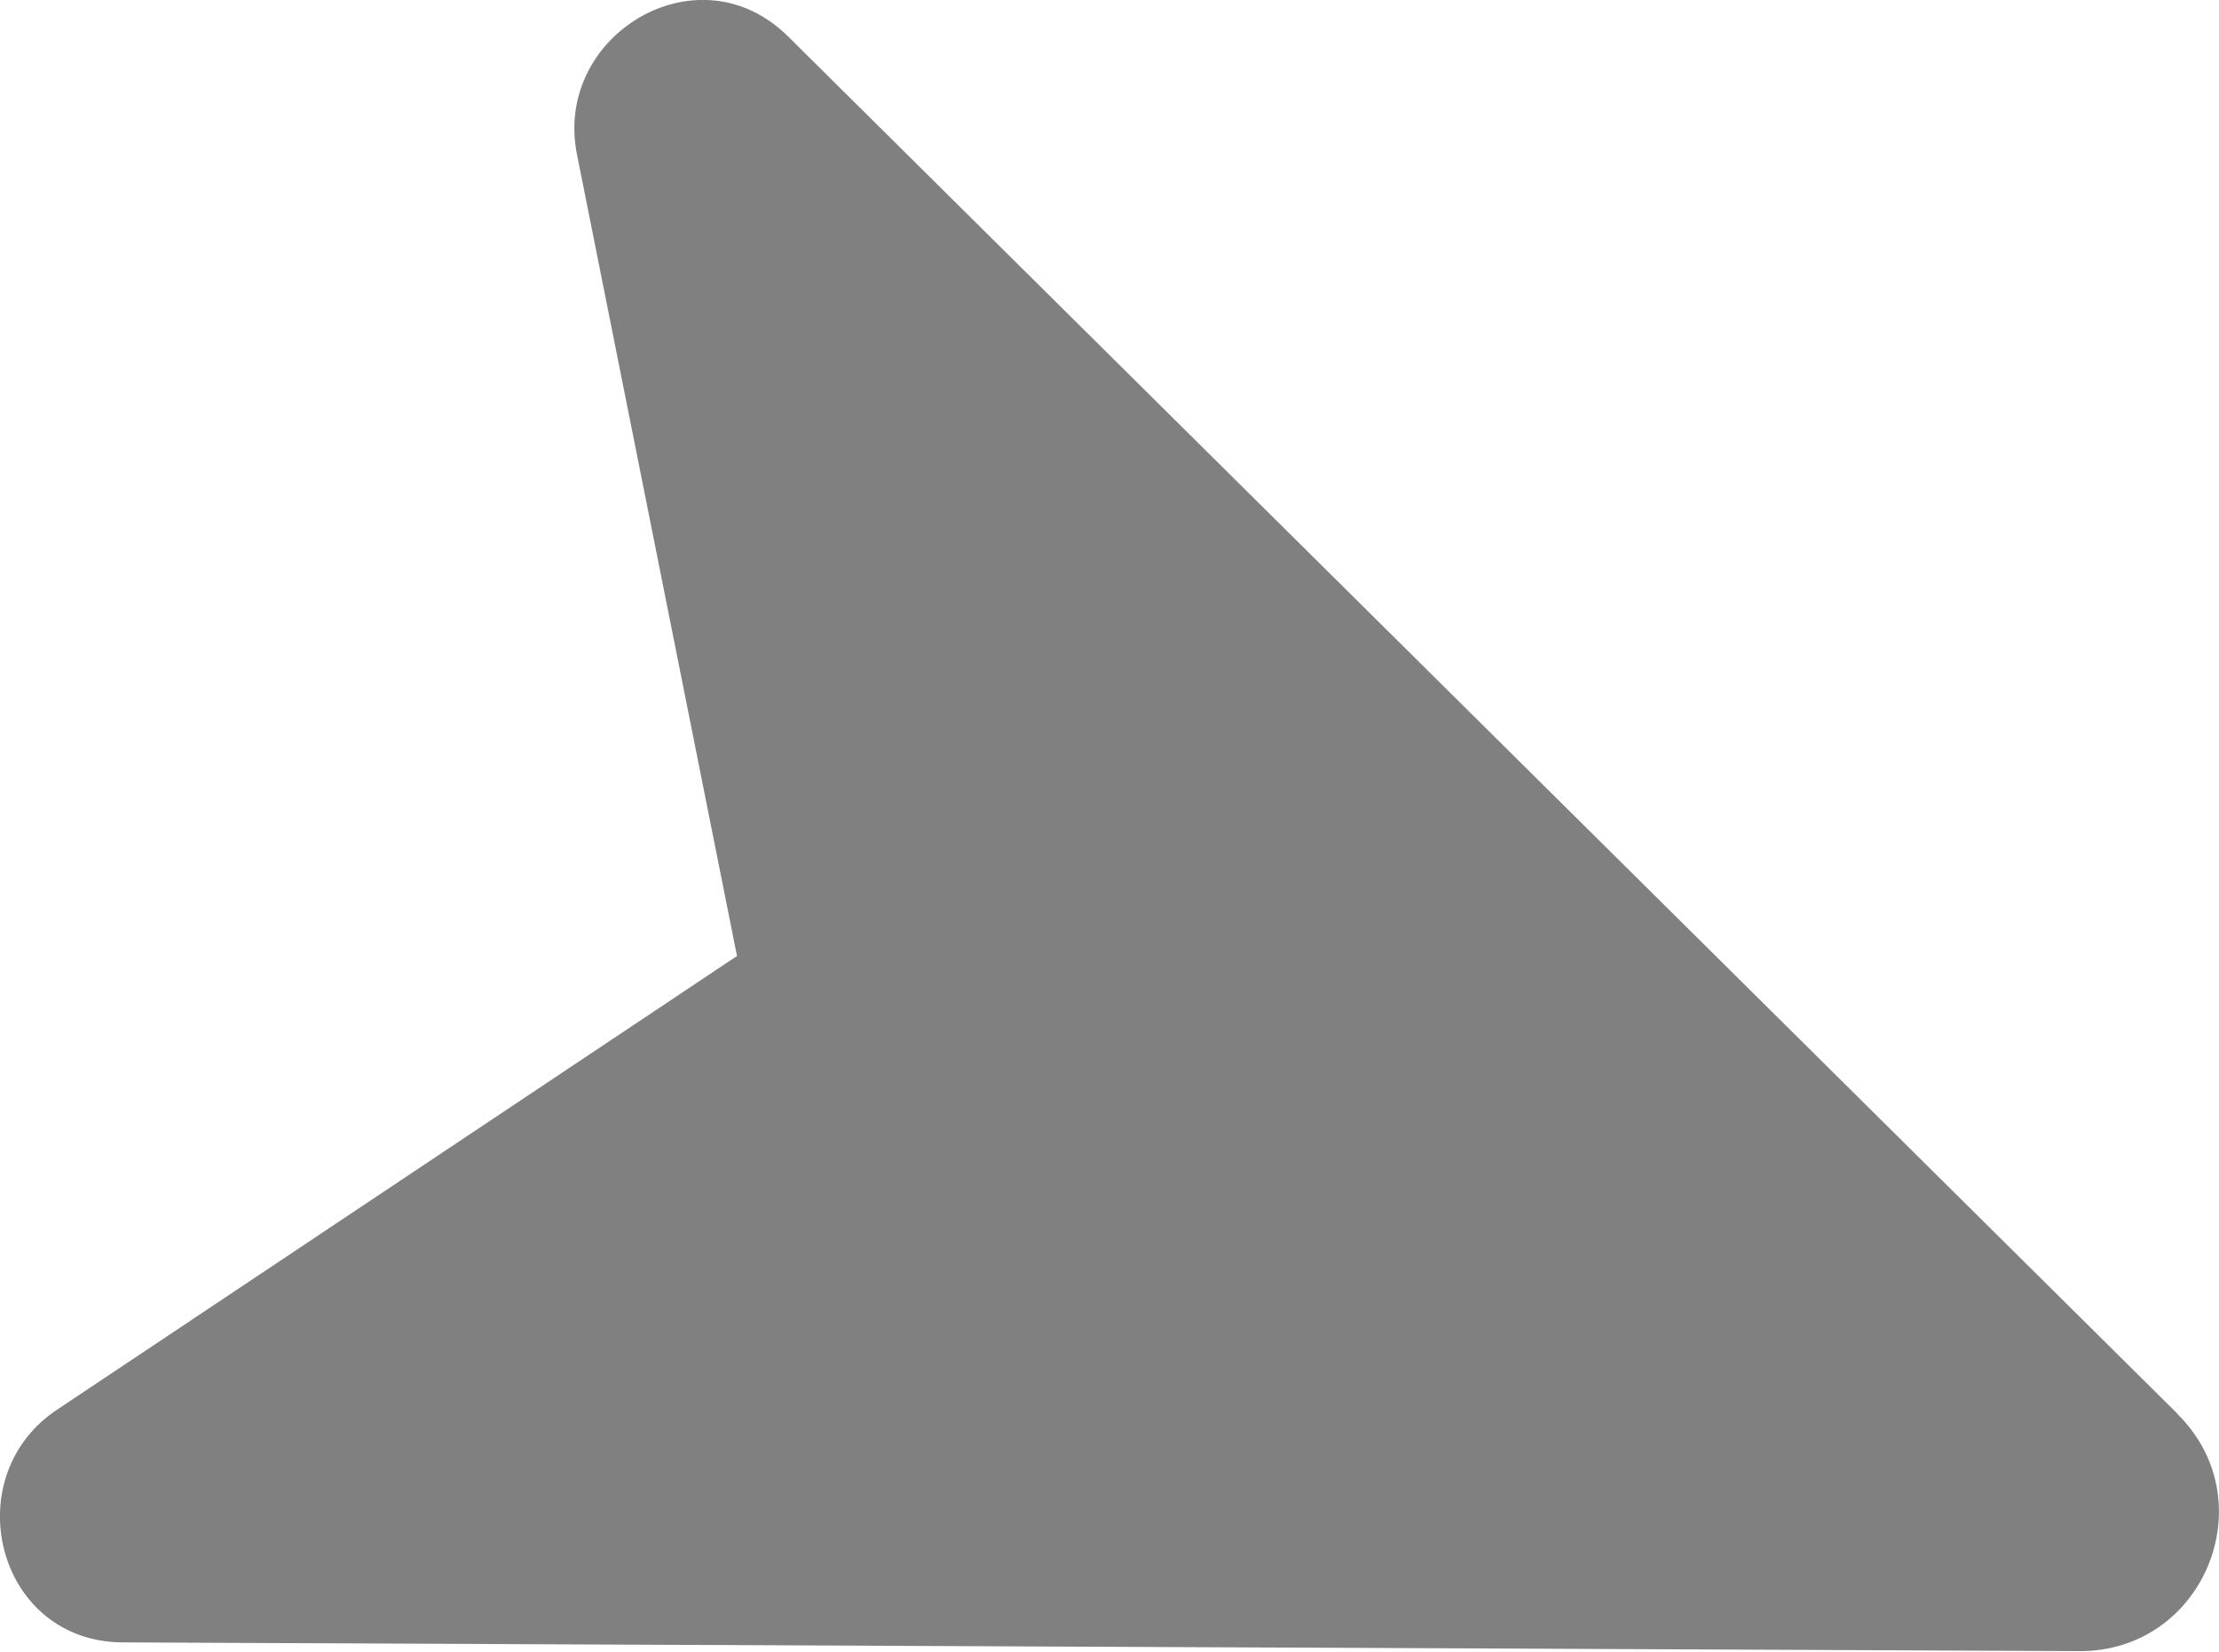
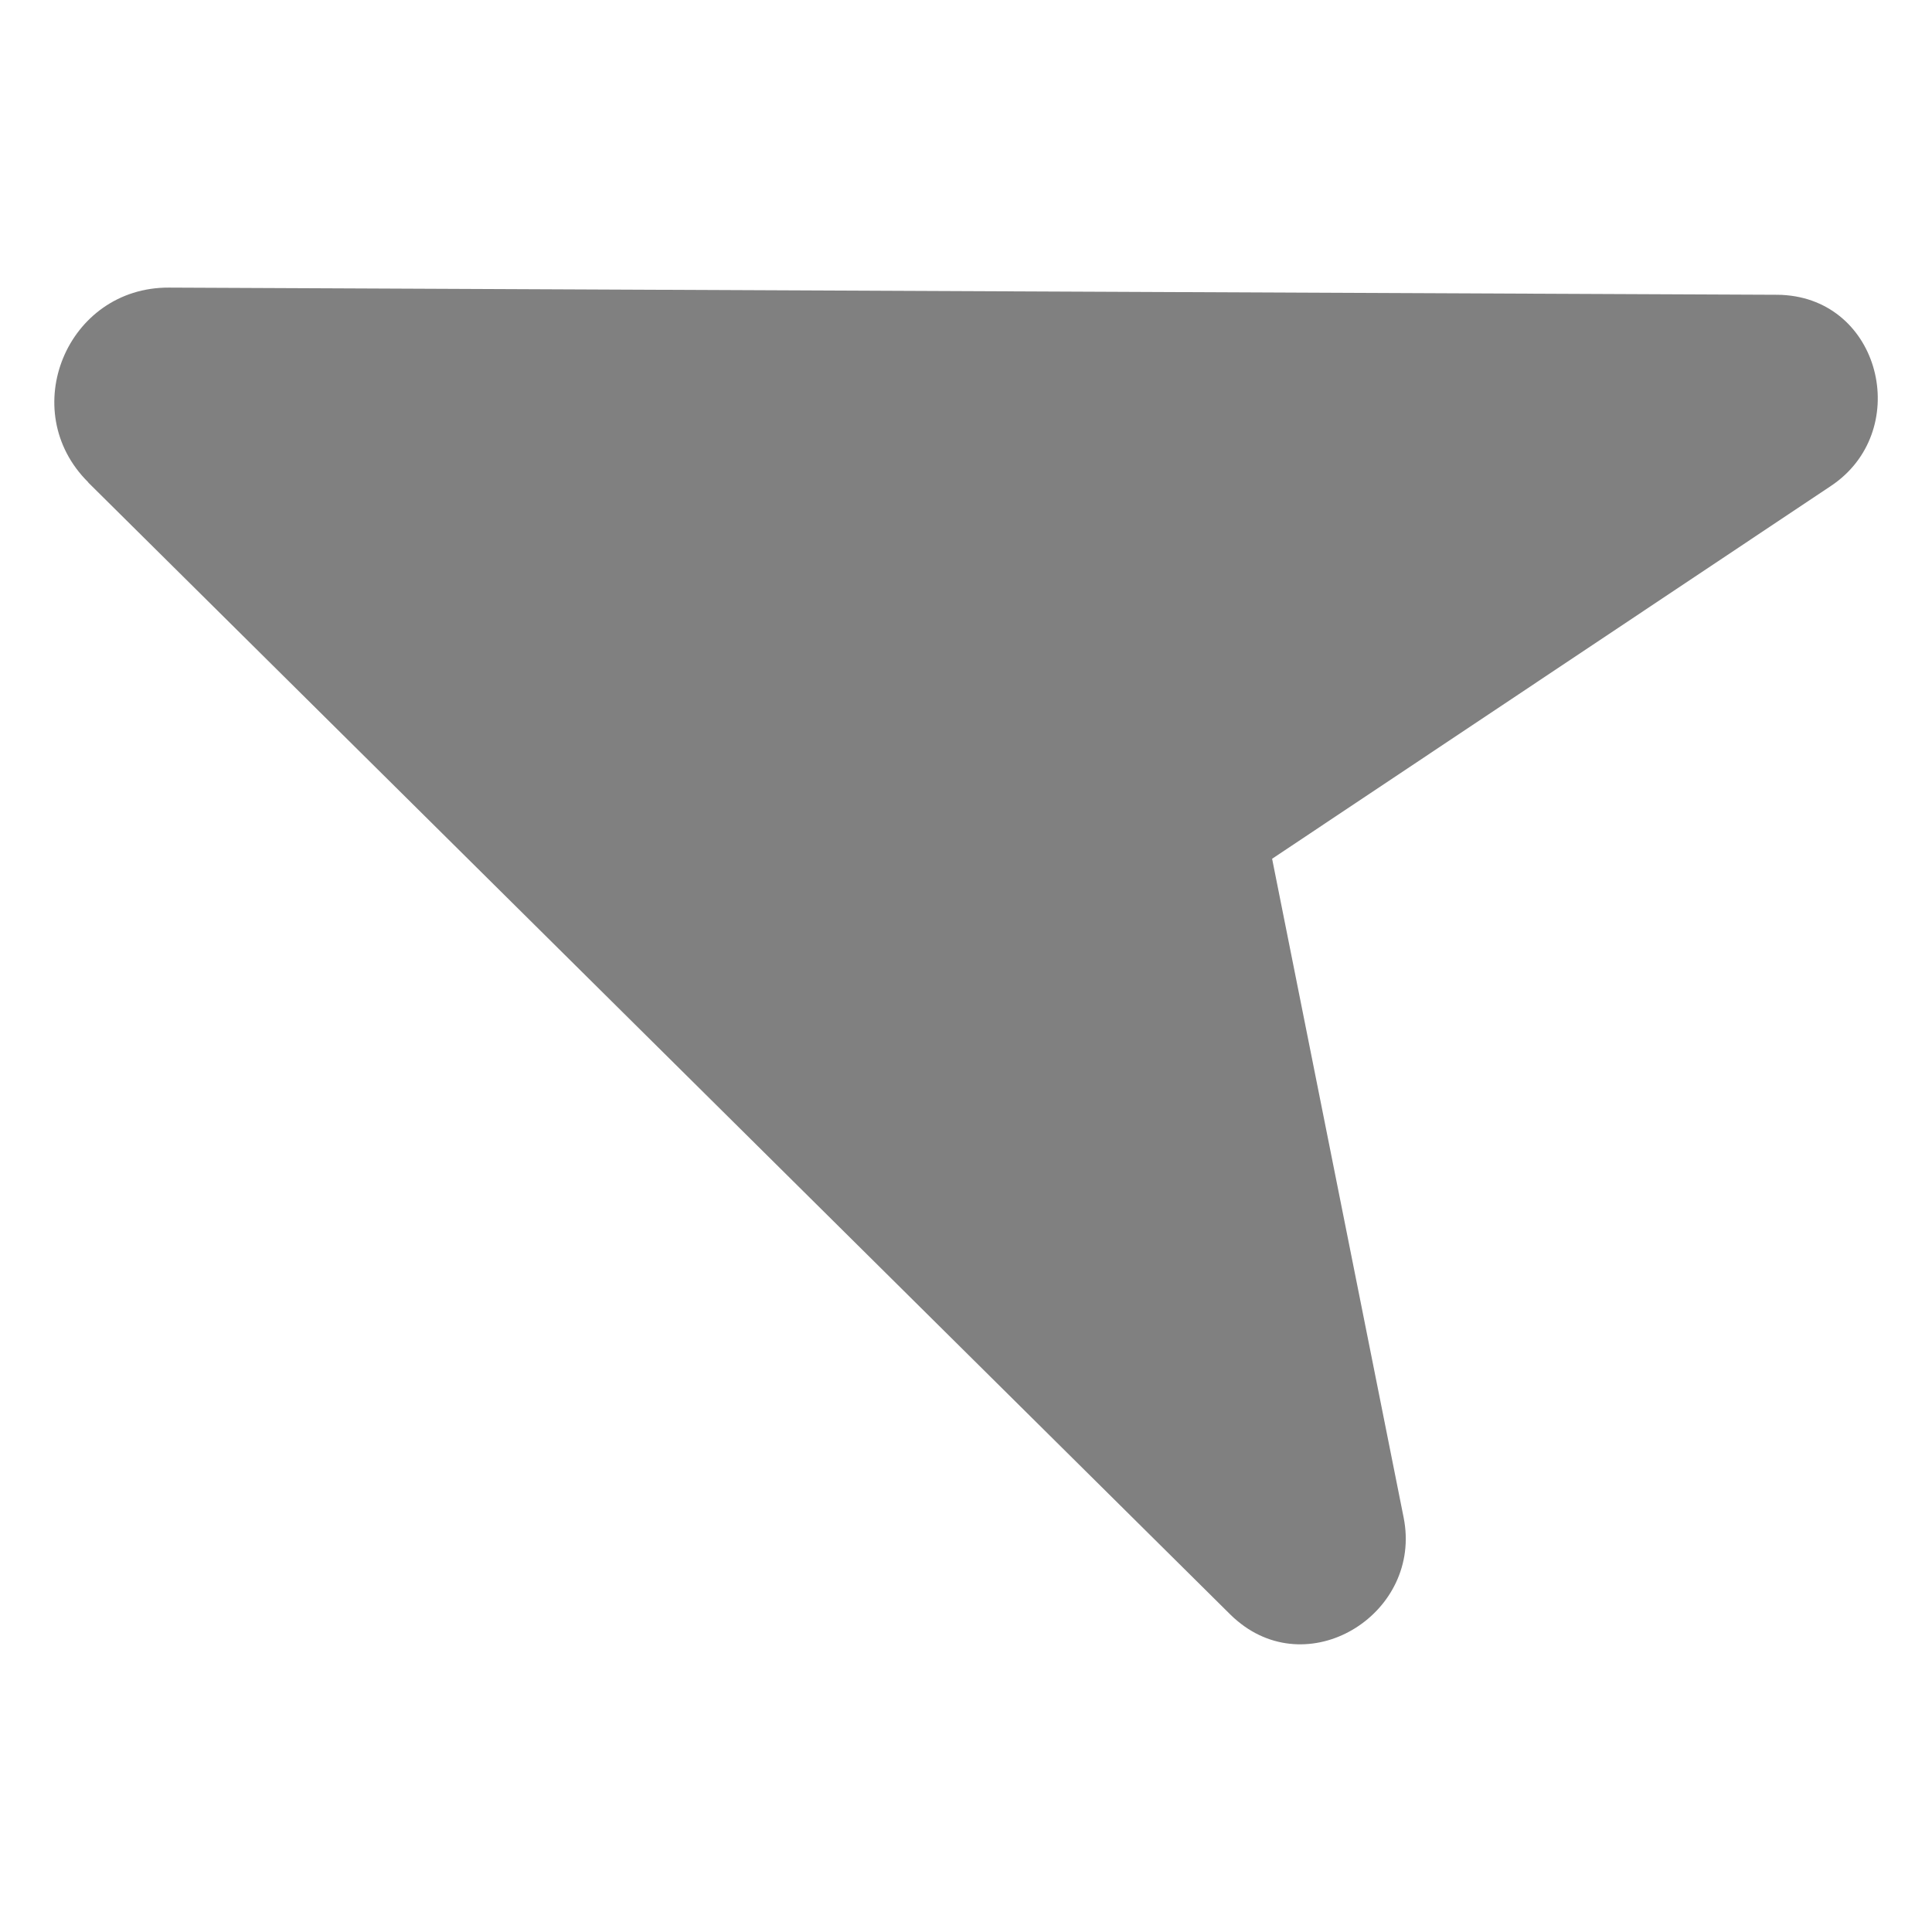
- <svg xmlns="http://www.w3.org/2000/svg" id="Layer_2" data-name="Layer 2" viewBox="0 0 157.62 117.27">
+ <svg xmlns="http://www.w3.org/2000/svg" id="Layer_2" viewBox="0 0 167 167">
  <defs>
-     <style>
-       .cls-1 {
-         fill: gray;
-       }
-     </style>
+     <style>.cls-1{fill:gray;}.cls-2{fill:none;}</style>
  </defs>
-   <g id="Layer_2-2" data-name="Layer 2">
-     <path class="cls-1" d="m154.69,100.43L55.98,2.59c-.21-.21-.42-.4-.64-.58-6.4-5.35-15.99.76-14.36,8.94l11.37,56.95L4.04,100.13c-6.94,4.63-4.48,15.73,3.83,16.48.28.03.57.04.86.04l138.98.62c8.81.04,13.23-10.63,6.97-16.83Z" />
+   <g id="Layer_3">
+     <path class="cls-1" d="m7.62,41.7l98.71,97.84c.21.21.42.4.64.58,6.4,5.35,15.99-.76,14.36-8.94l-11.37-56.95,48.31-32.23c6.94-4.63,4.48-15.73-3.83-16.48-.28-.03-.57-.04-.86-.04l-138.98-.62c-8.81-.04-13.23,10.63-6.97,16.83Z" />
+     <rect class="cls-2" width="167" height="167" />
  </g>
</svg>
